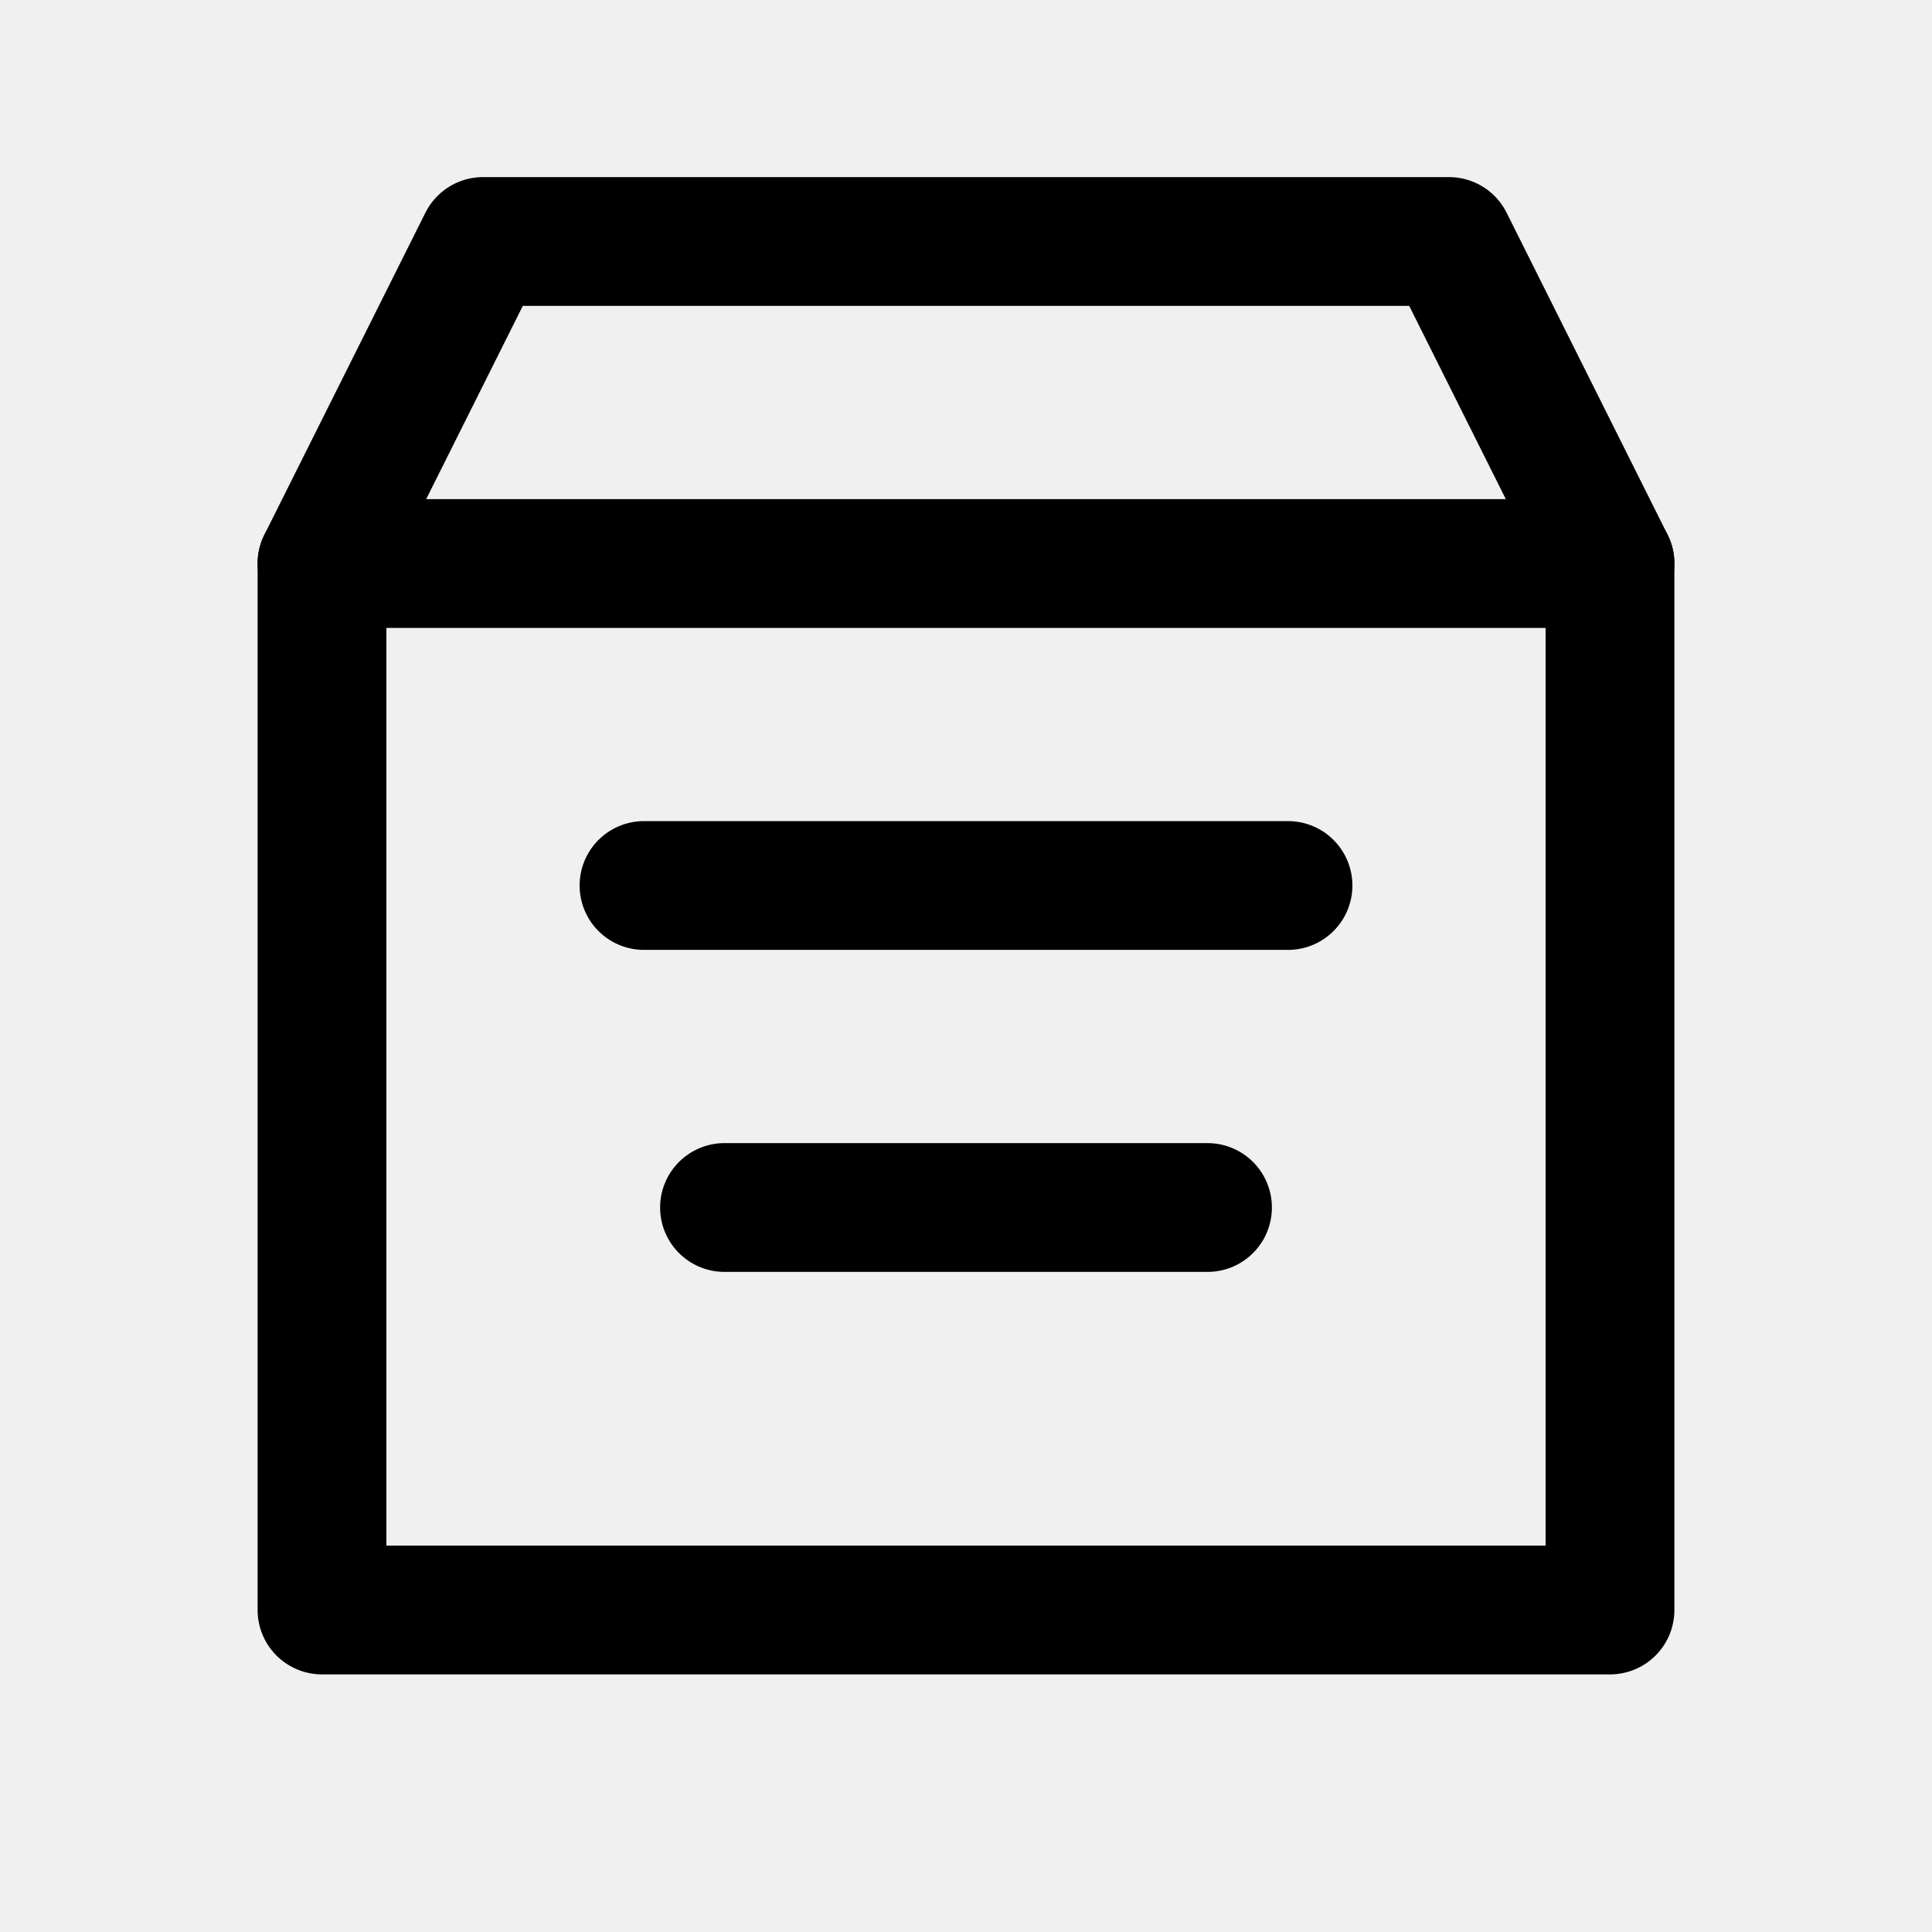
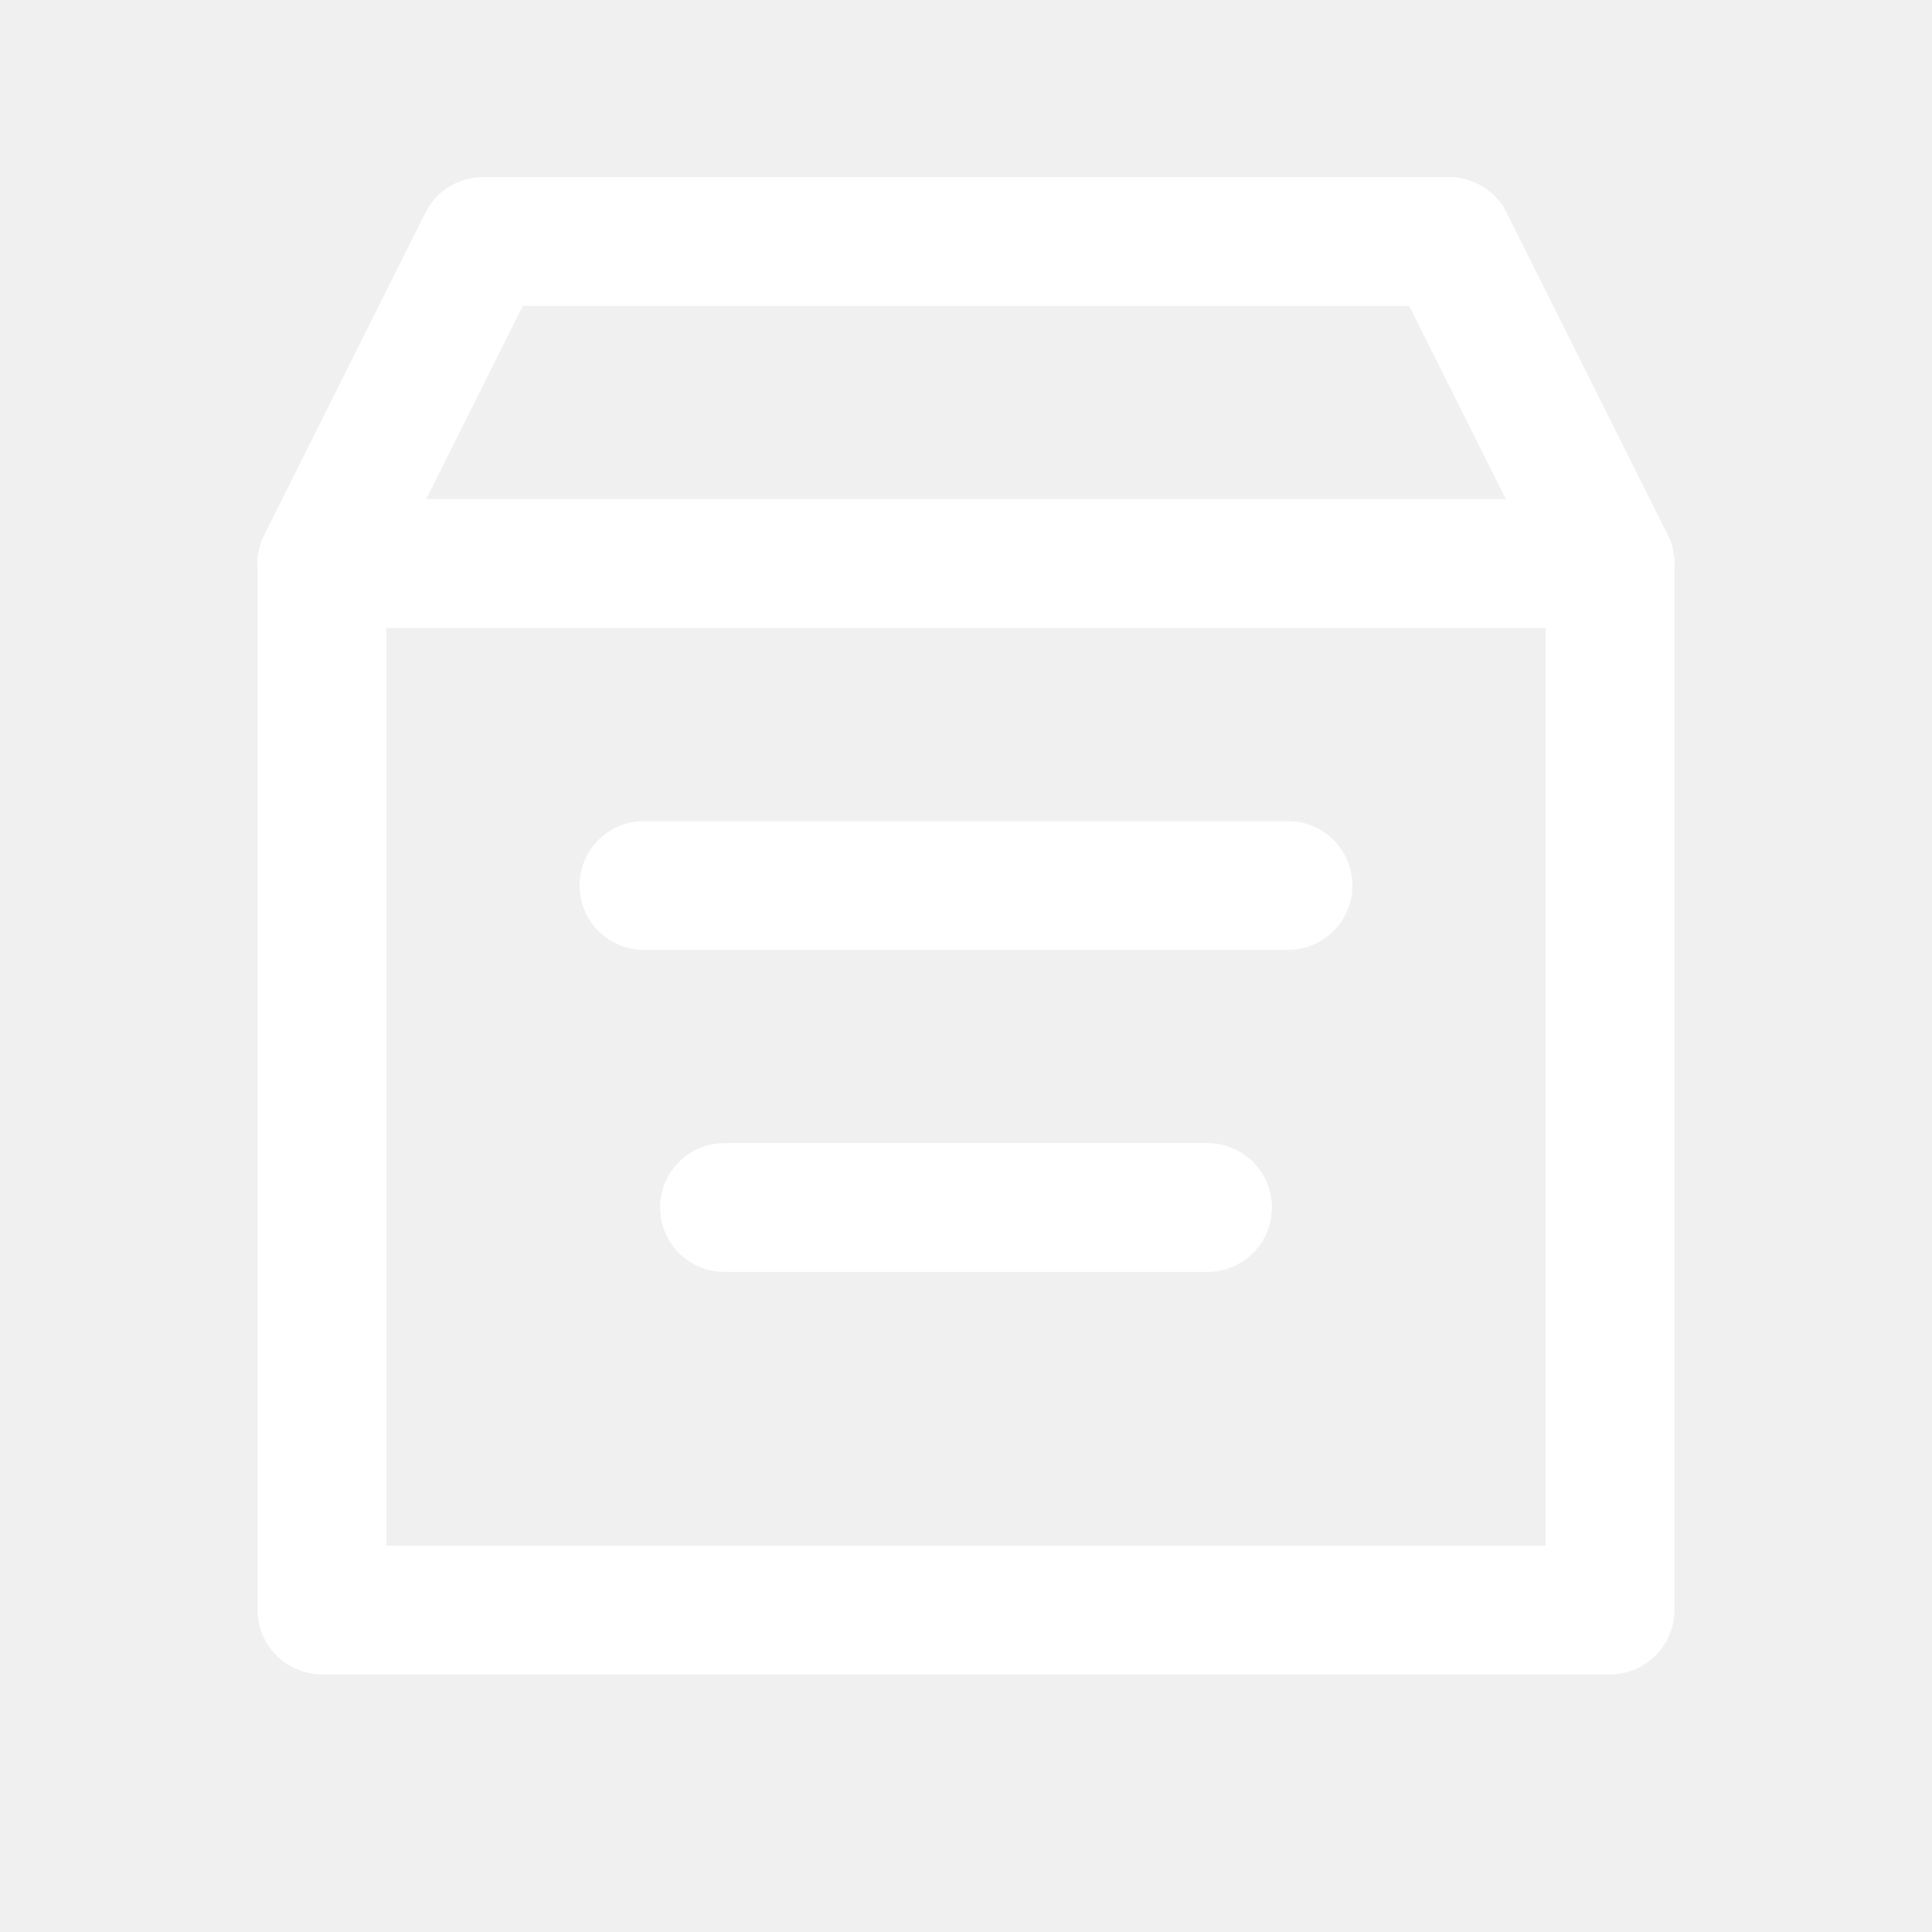
- <svg xmlns="http://www.w3.org/2000/svg" viewBox="0 0 24 24" fill="none" stroke="currentColor" stroke-width="1.6" stroke-linecap="round" stroke-linejoin="round">
+ <svg xmlns="http://www.w3.org/2000/svg" viewBox="0 0 24 24" fill="none" stroke="#ffffff" stroke-width="1.6" stroke-linecap="round" stroke-linejoin="round">
  <path d="M4 7h16v13H4z" />
  <path d="m4 7 2-4h12l2 4M8 11h8M9 15h6" />
</svg>
